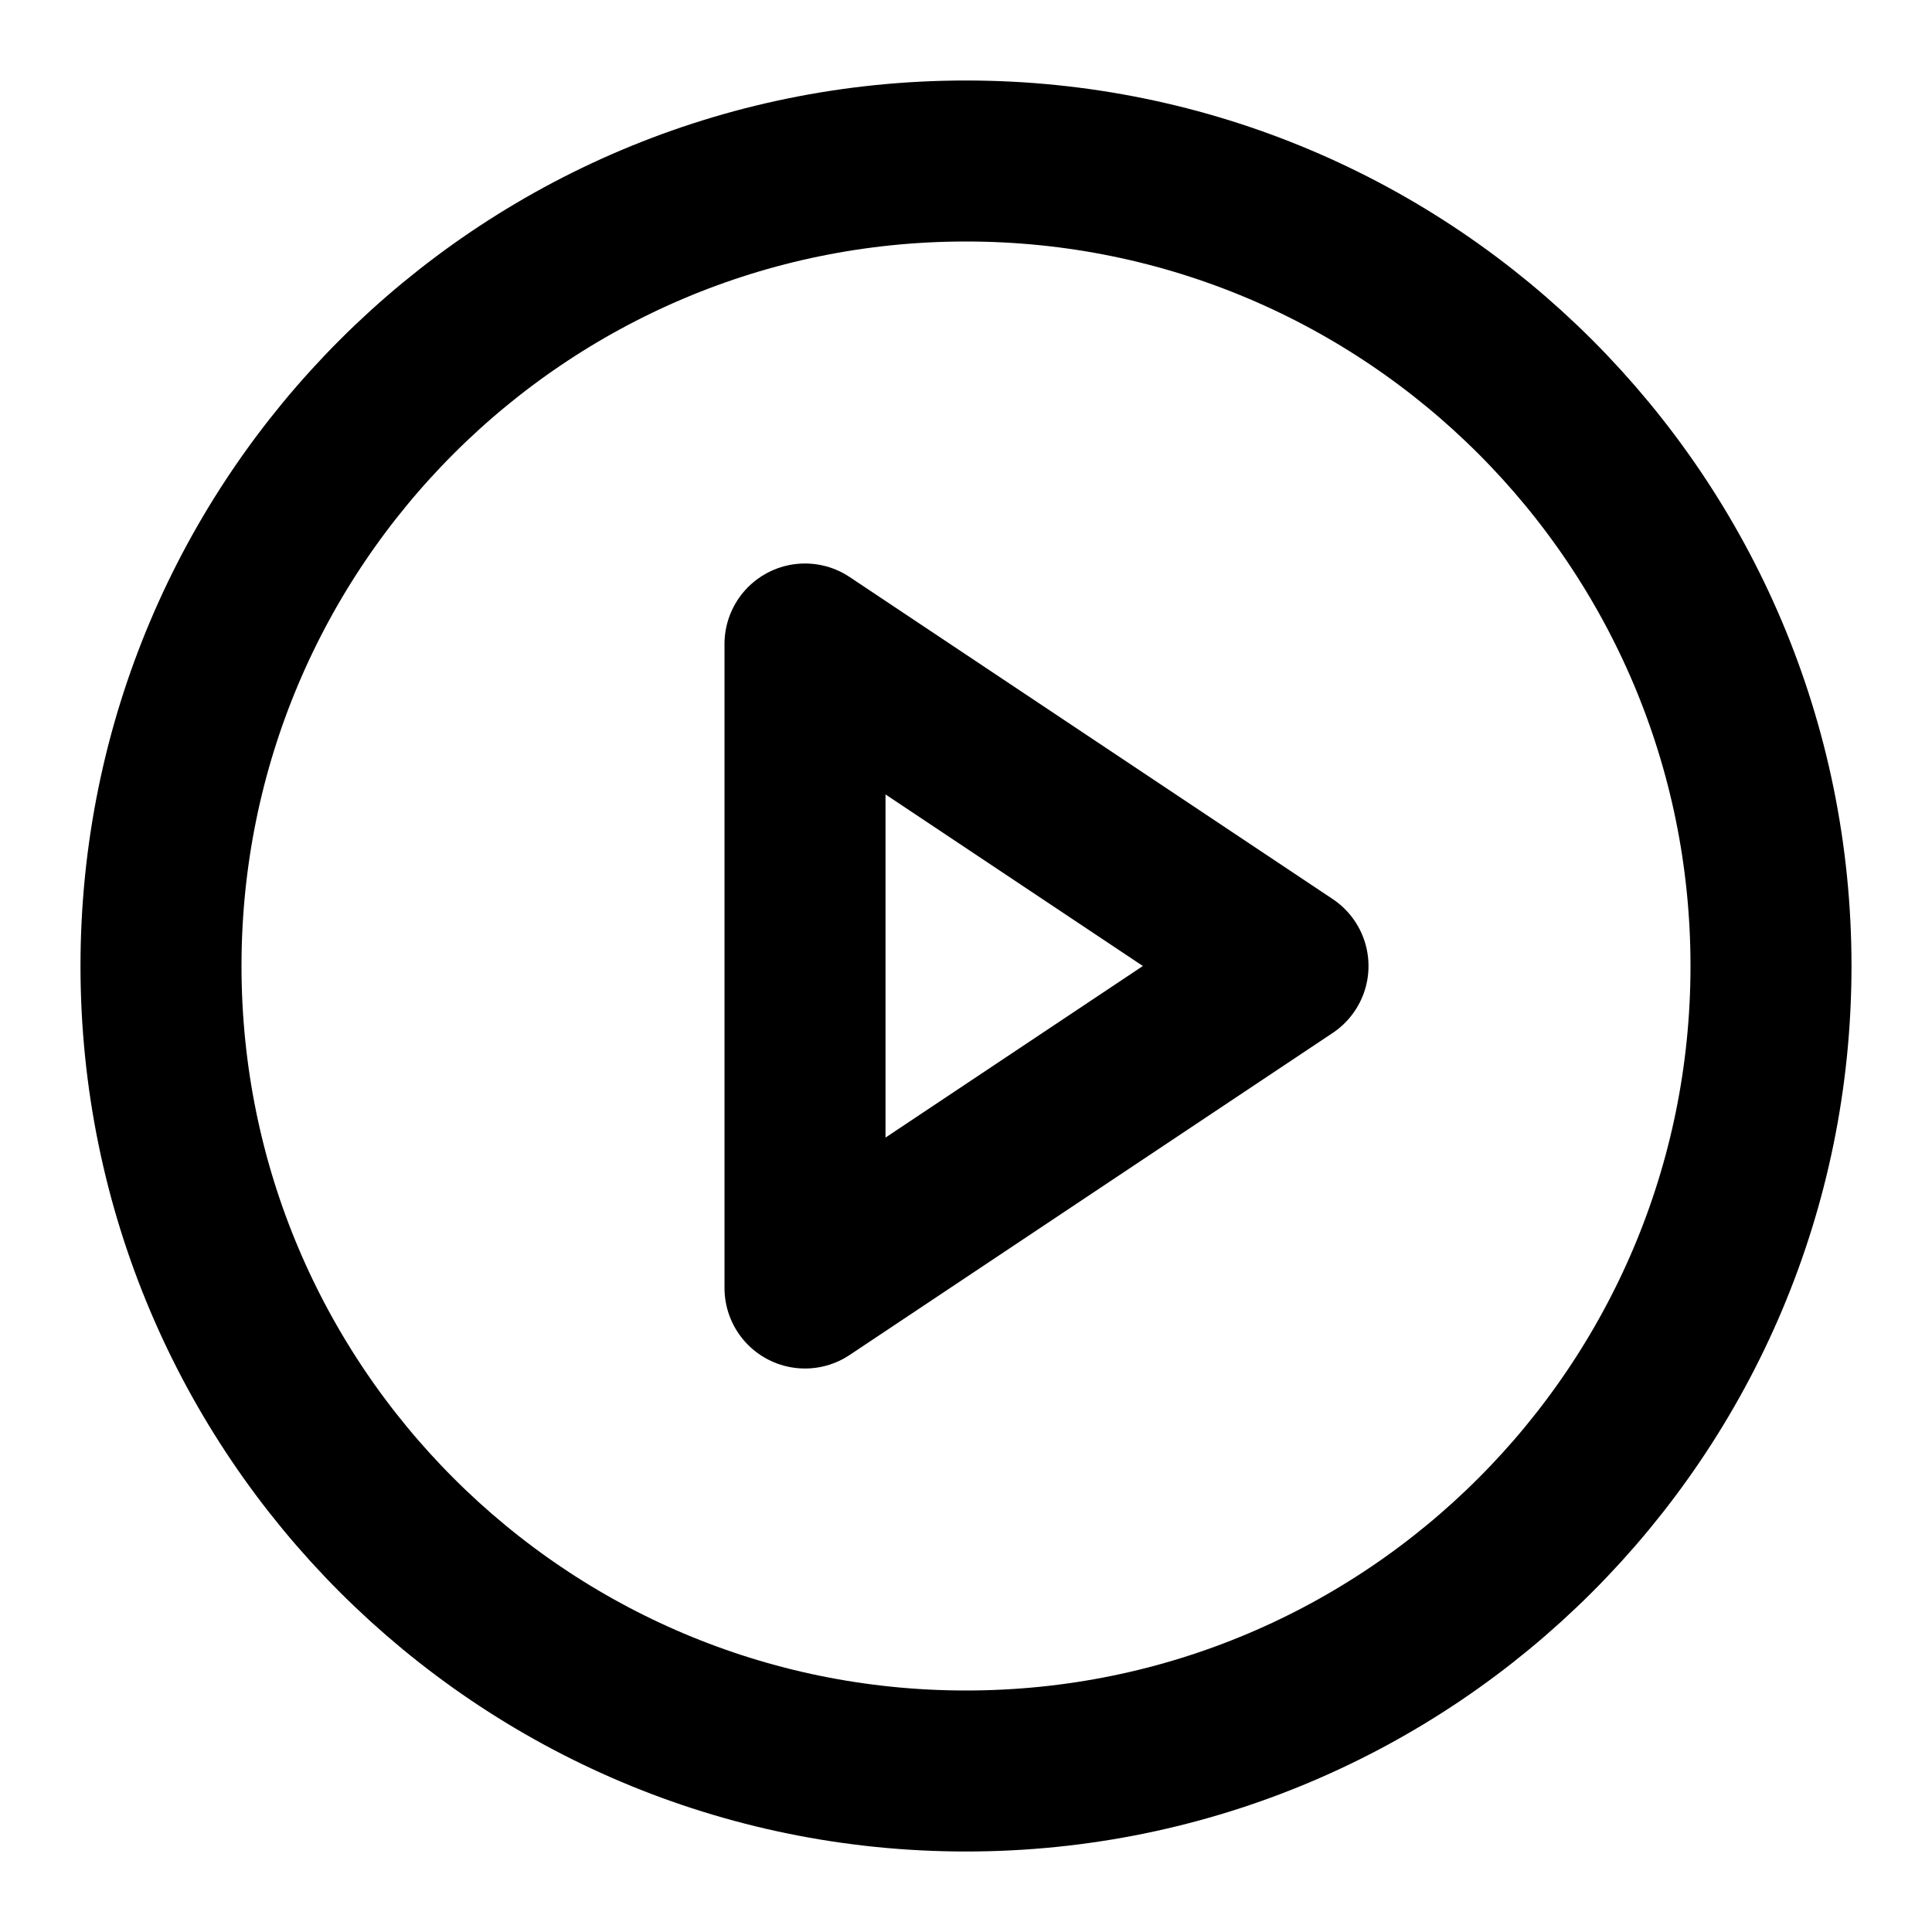
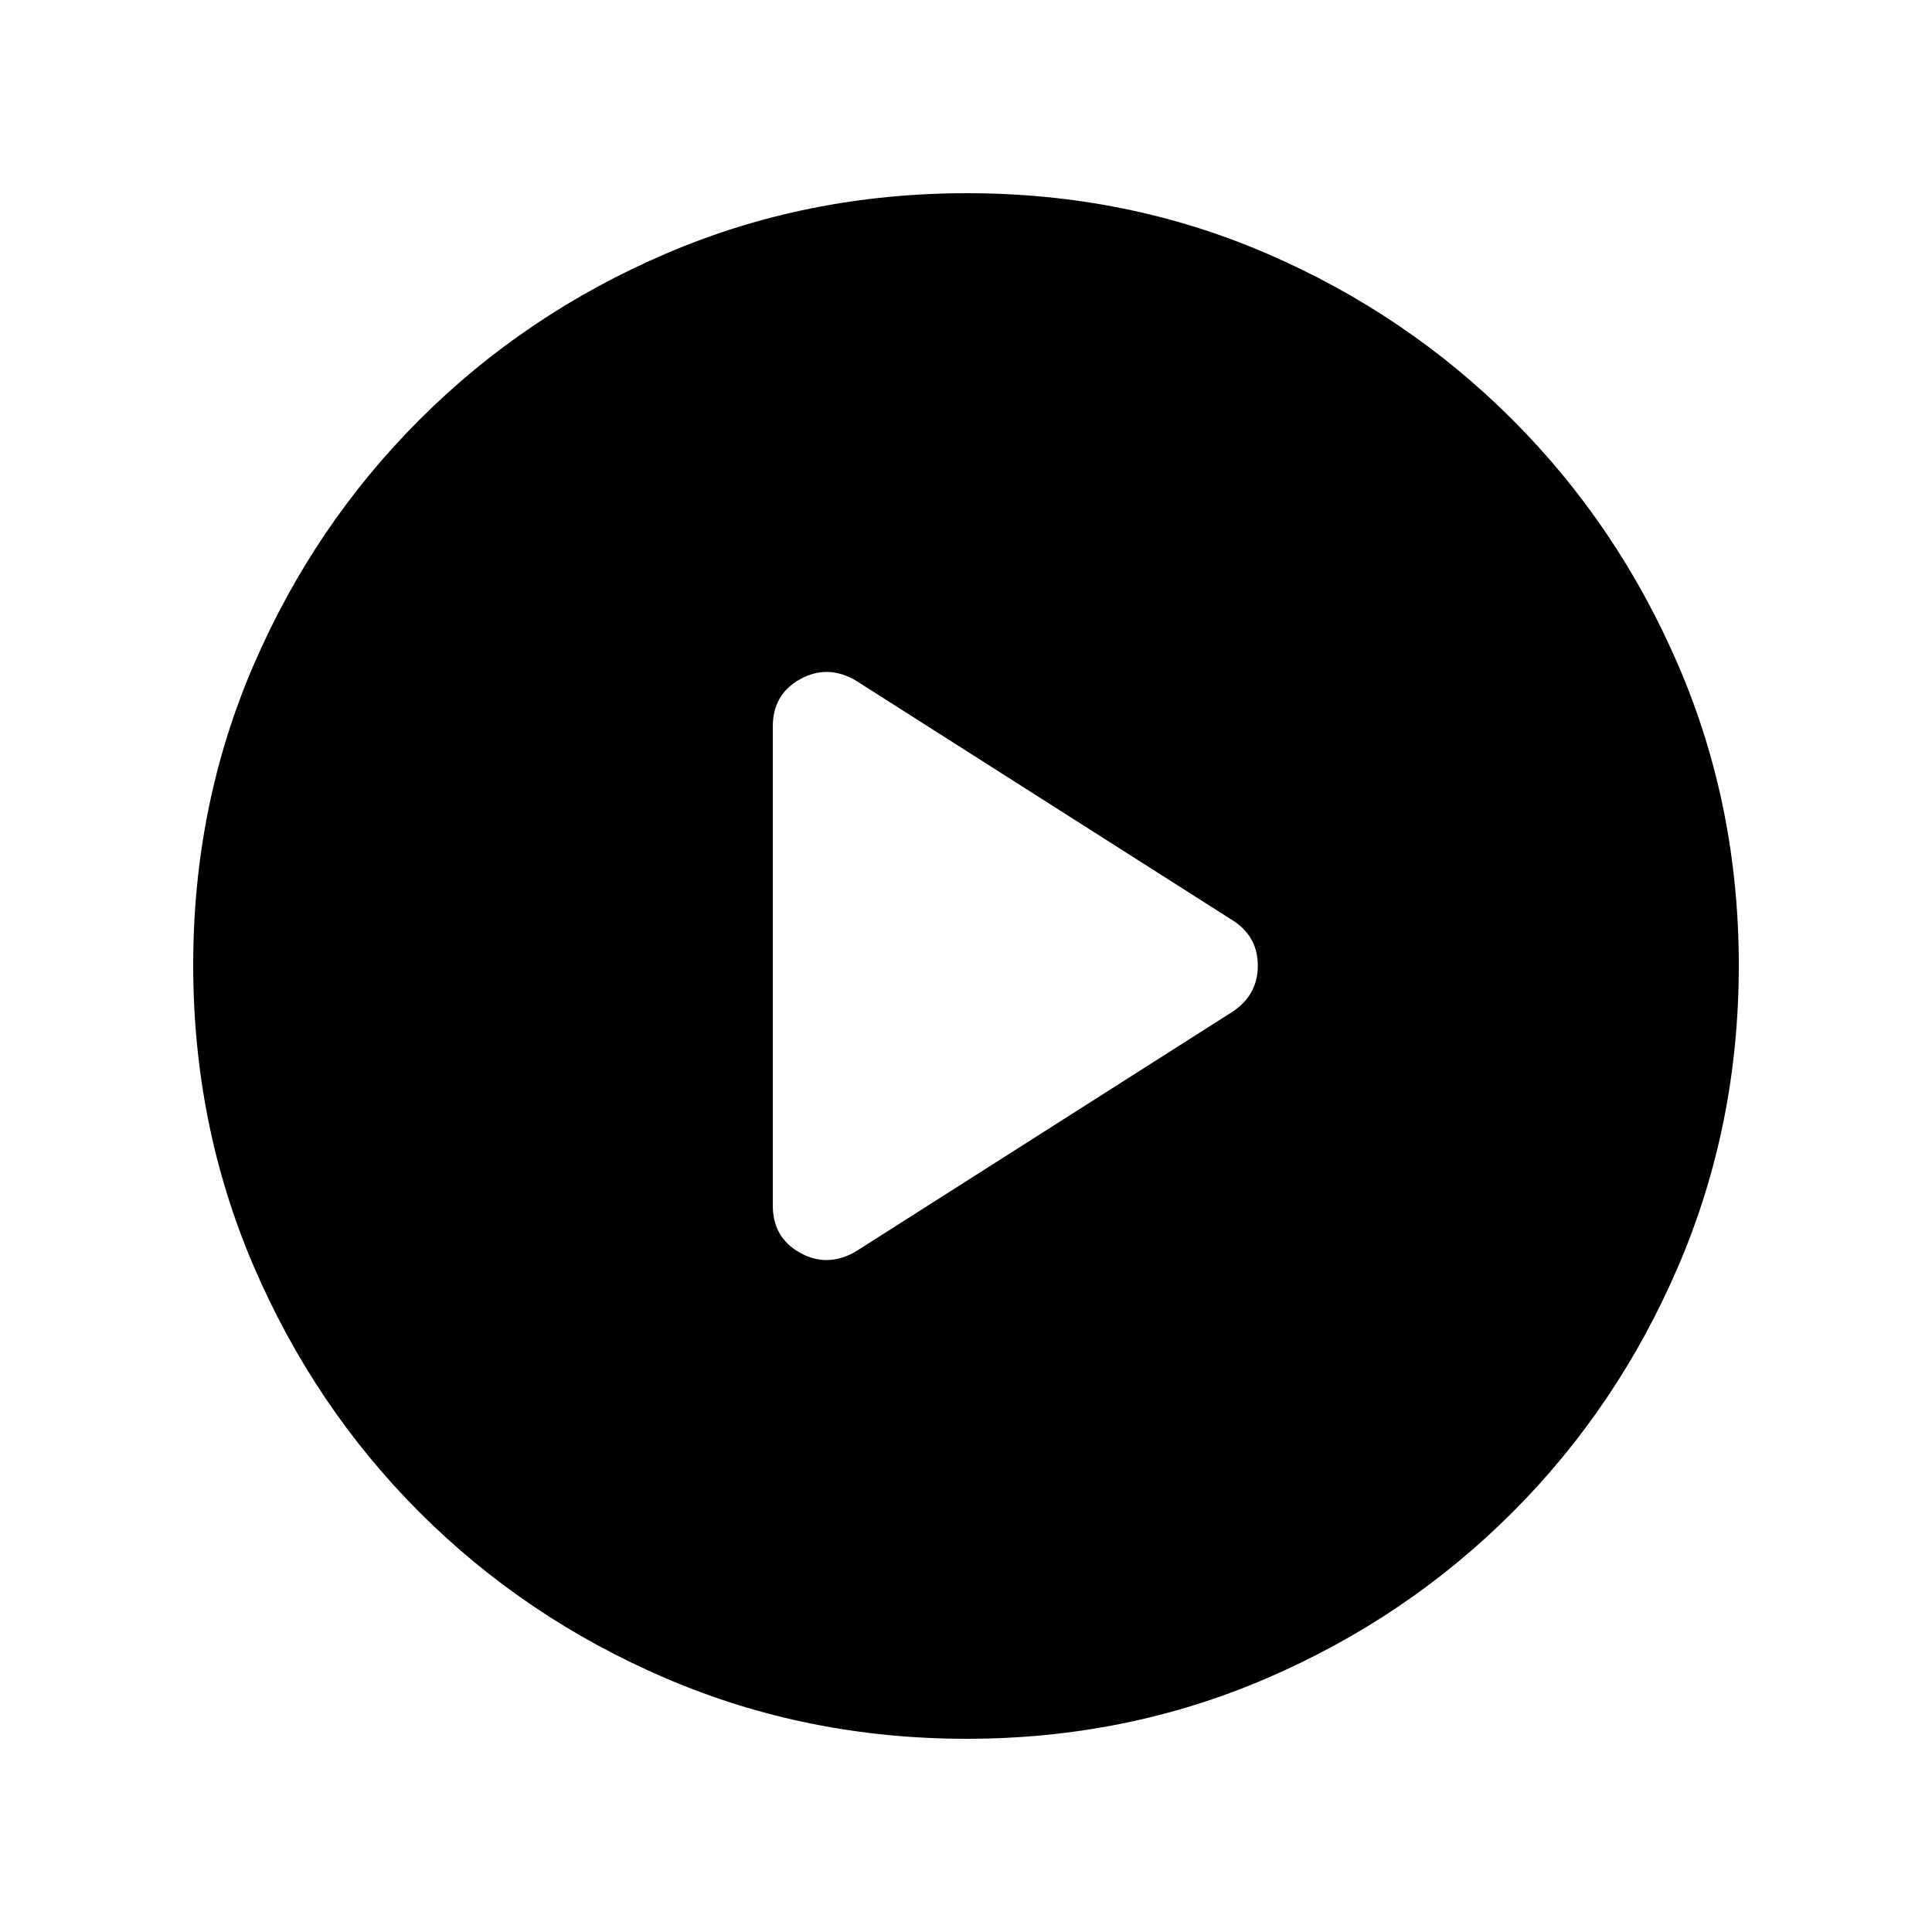
- <svg xmlns="http://www.w3.org/2000/svg" width="24" height="24" viewBox="0 0 24 24" fill="none" stroke="currentColor" stroke-width="2" stroke-linecap="round" stroke-linejoin="round" class="lucide lucide-circle-play">
-   <circle cx="12" cy="12" r="10" />
-   <polygon points="10 8 16 12 10 16 10 8" />
+ <svg xmlns="http://www.w3.org/2000/svg" height="20" viewBox="0 -960 960 960" width="20">
+   <path d="m425-338 187-119q13-8.341 13-23.171Q625-495 612-503L425-622q-14-8-27.5-.471Q384-614.943 384-599v238q0 15.943 13.5 23.471Q411-330 425-338Zm55.276 242Q401-96 331-126q-70-30-122.5-82.5T126-330.958q-30-69.959-30-149.5Q96-560 126-629.5t82.5-122Q261-804 330.958-834q69.959-30 149.5-30Q560-864 629.5-834t122 82.5Q804-699 834-629.276q30 69.725 30 149Q864-401 834-331q-30 70-82.5 122.5T629.276-126q-69.725 30-149 30Z" />
</svg>
